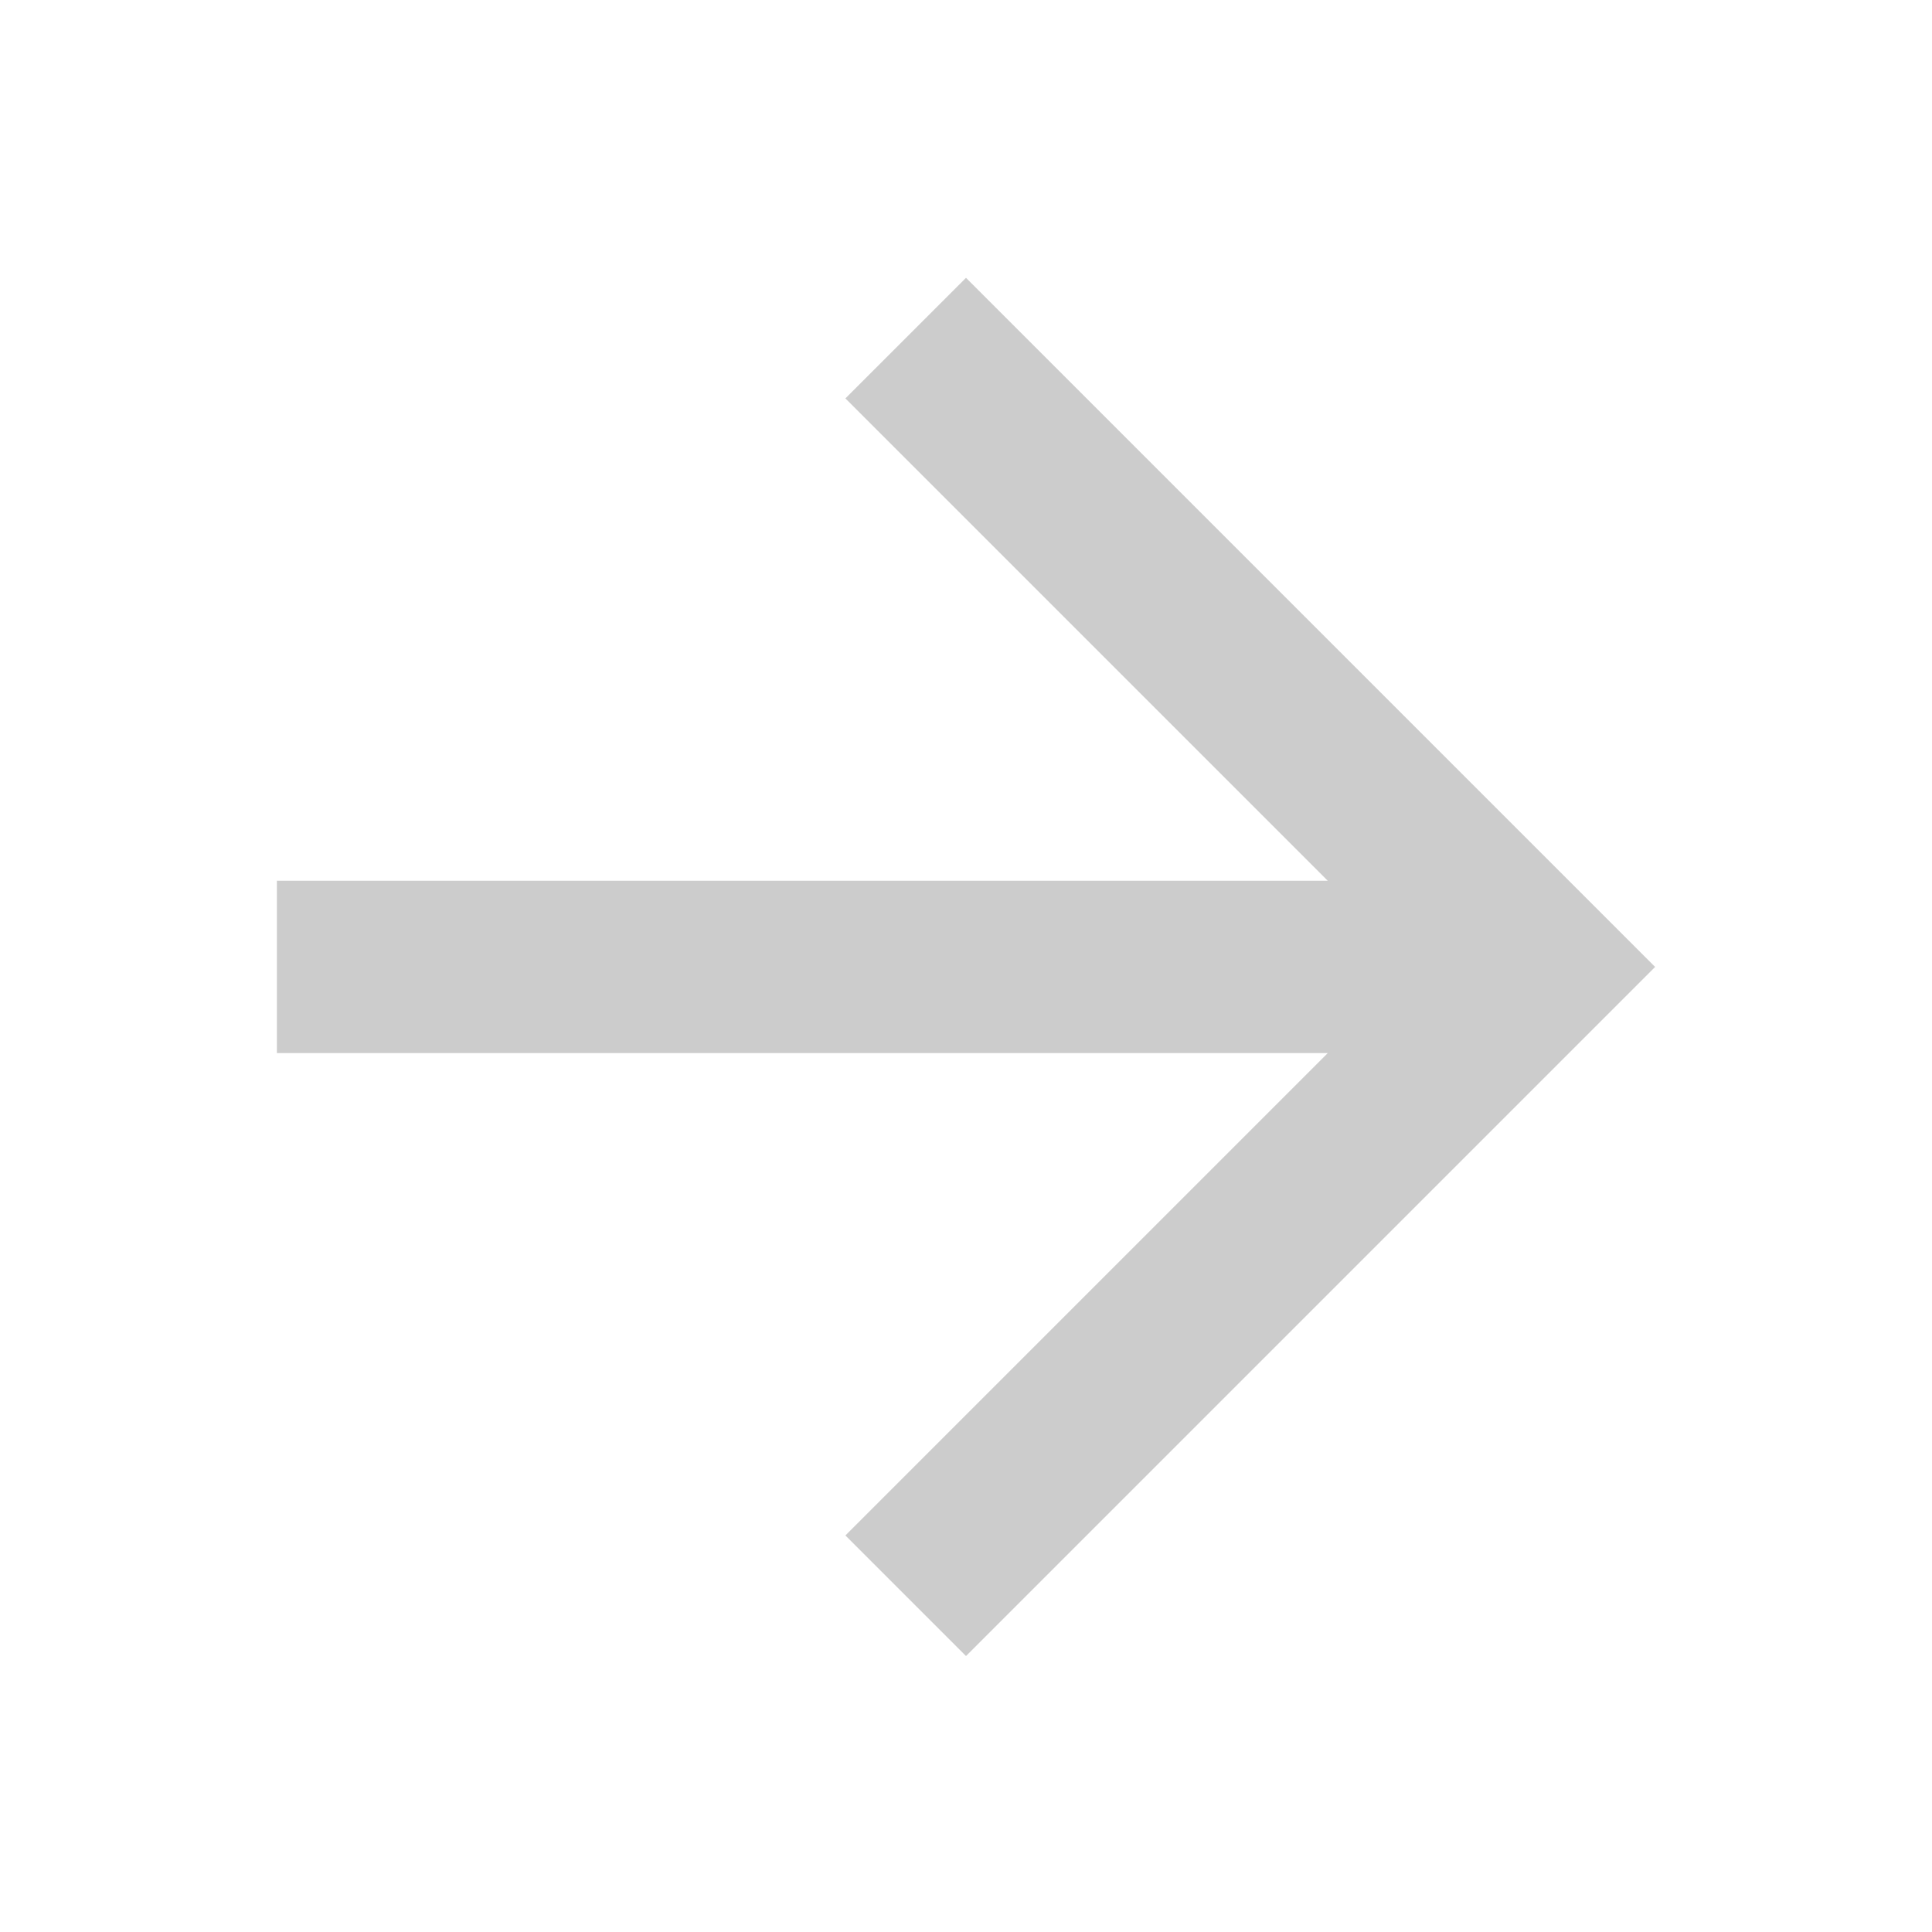
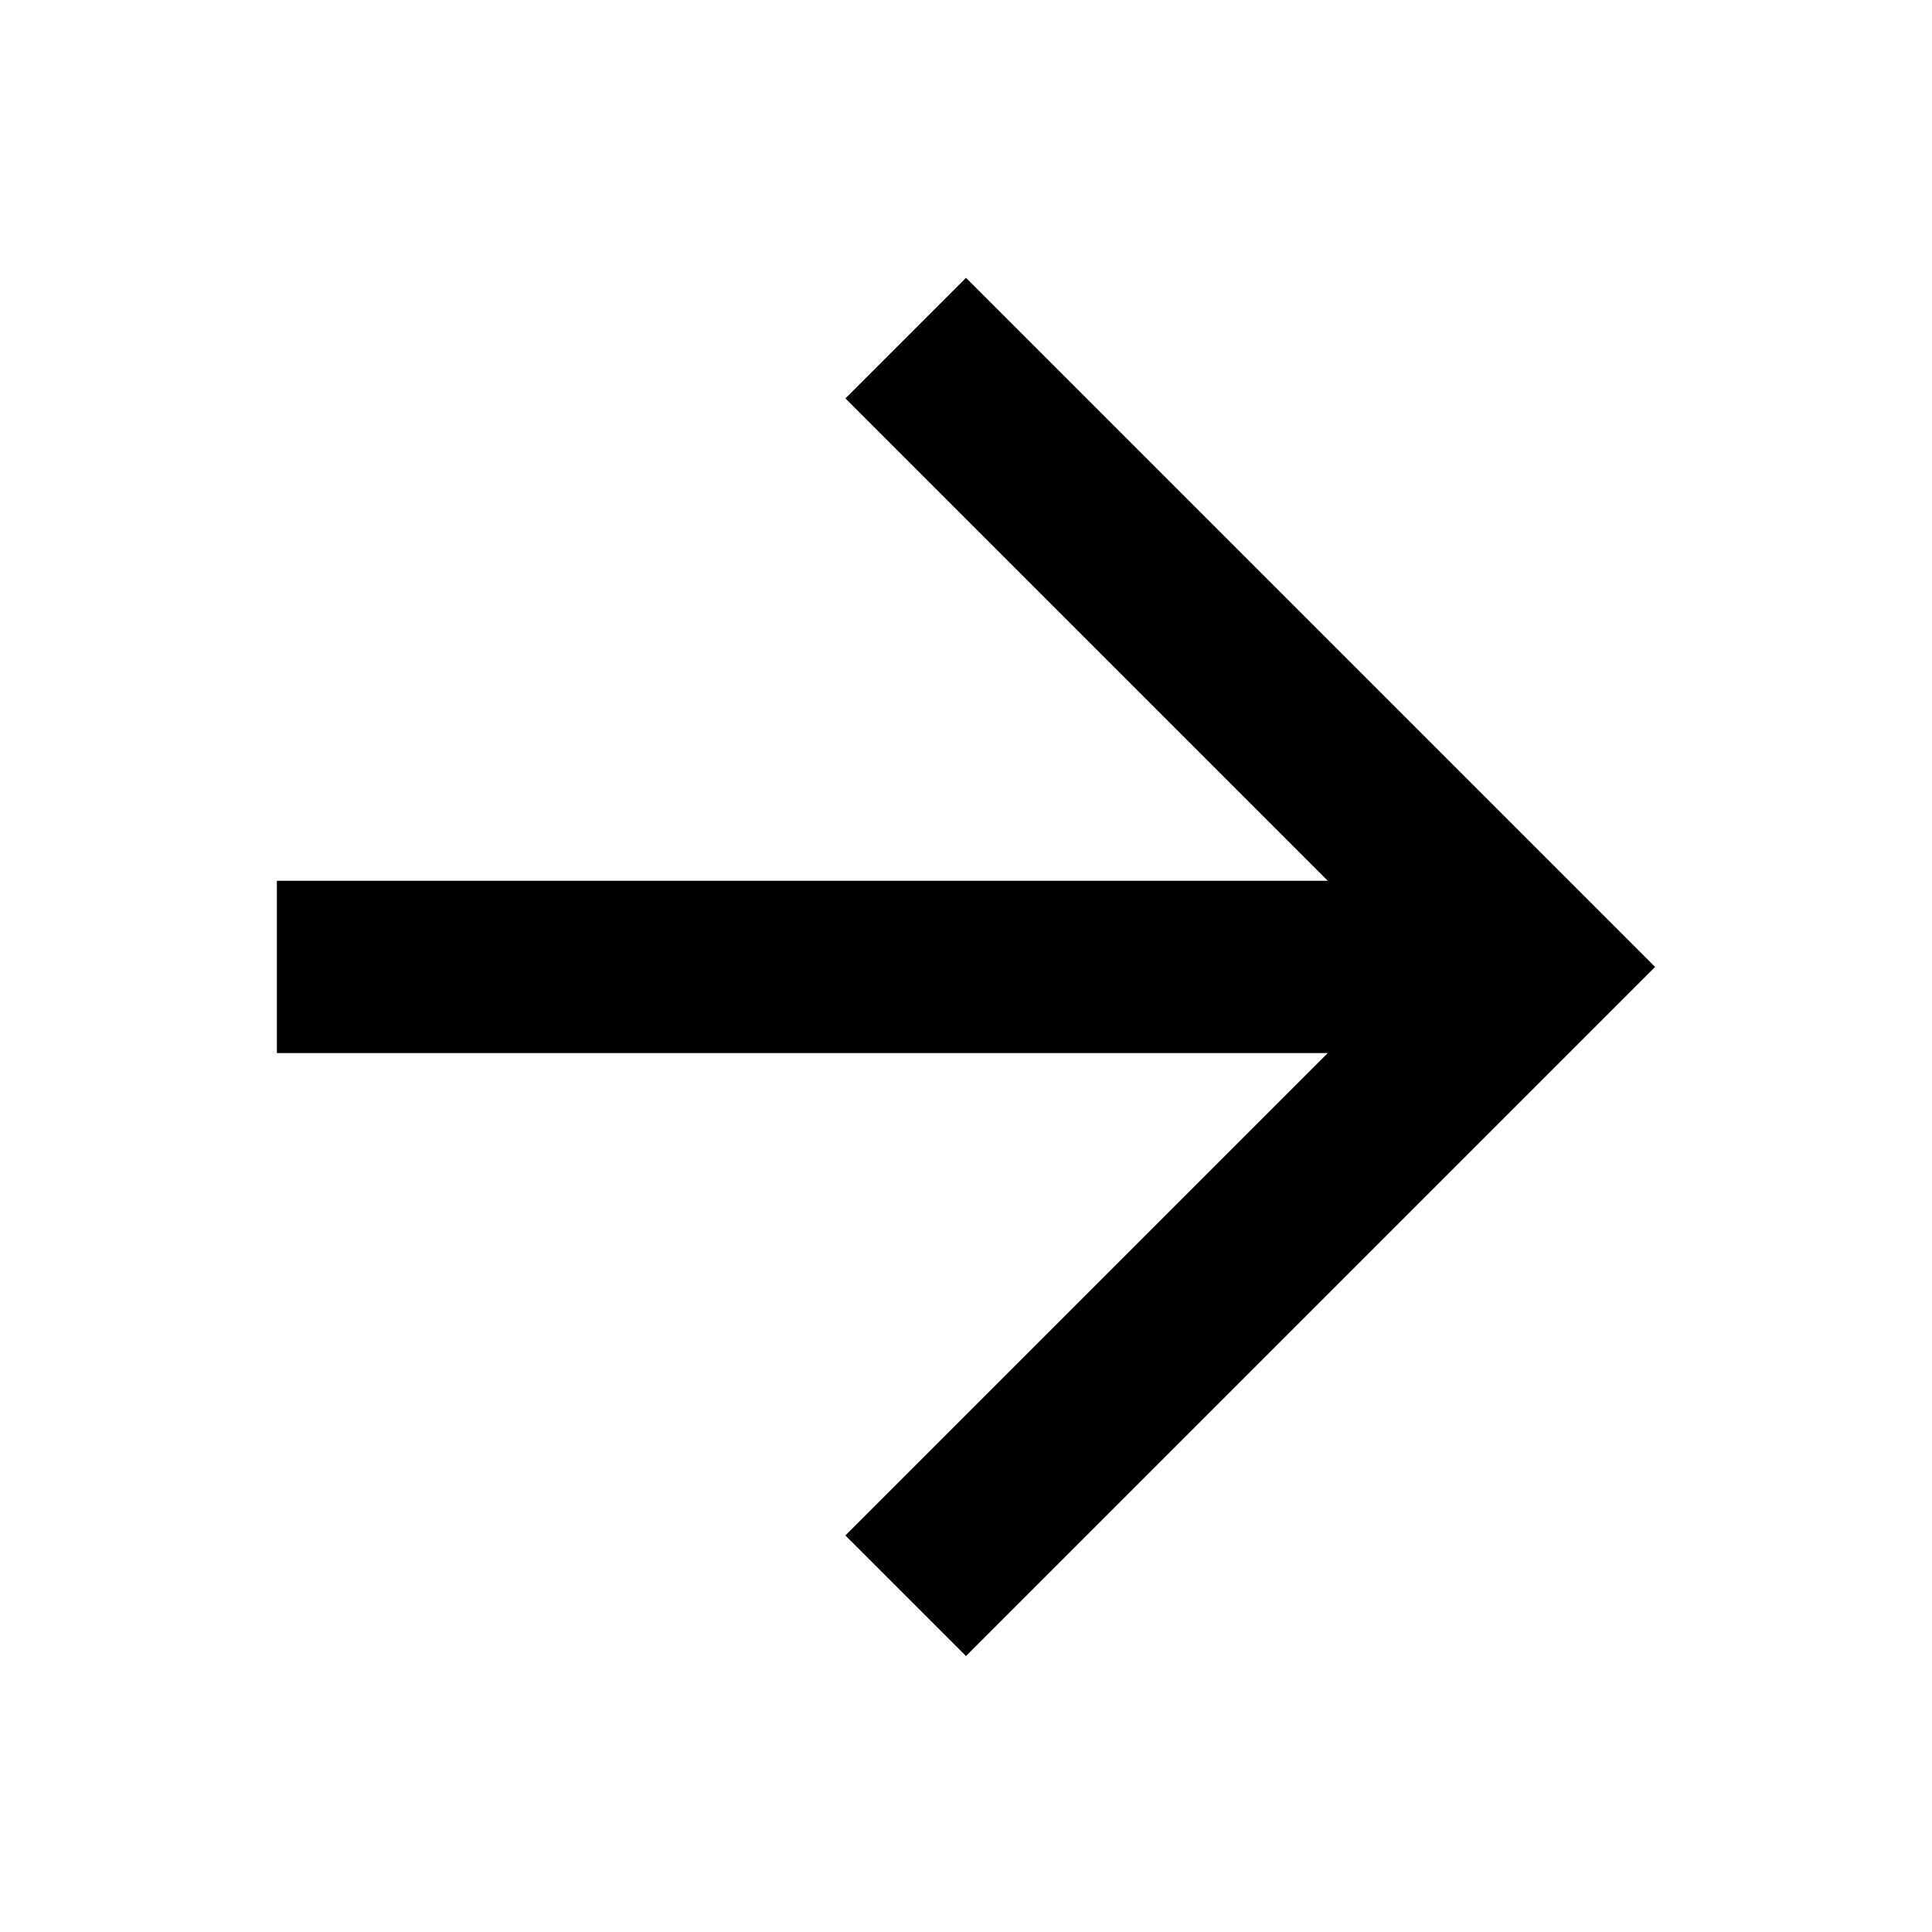
<svg xmlns="http://www.w3.org/2000/svg" t="1700613727291" class="icon" viewBox="0 0 1024 1024" version="1.1" p-id="7112" width="200" height="200">
-   <path d="M512.001 147.244 448.082 211.161 703.755 466.834 146.753 466.834 146.753 558.146 703.755 558.146 448.082 813.819 512.001 877.738 877.248 512.491Z" fill="#CCCCCC" p-id="7113" />
+   <path d="M512.001 147.244 448.082 211.161 703.755 466.834 146.753 466.834 146.753 558.146 703.755 558.146 448.082 813.819 512.001 877.738 877.248 512.491Z" fill="" p-id="7113" />
</svg>
